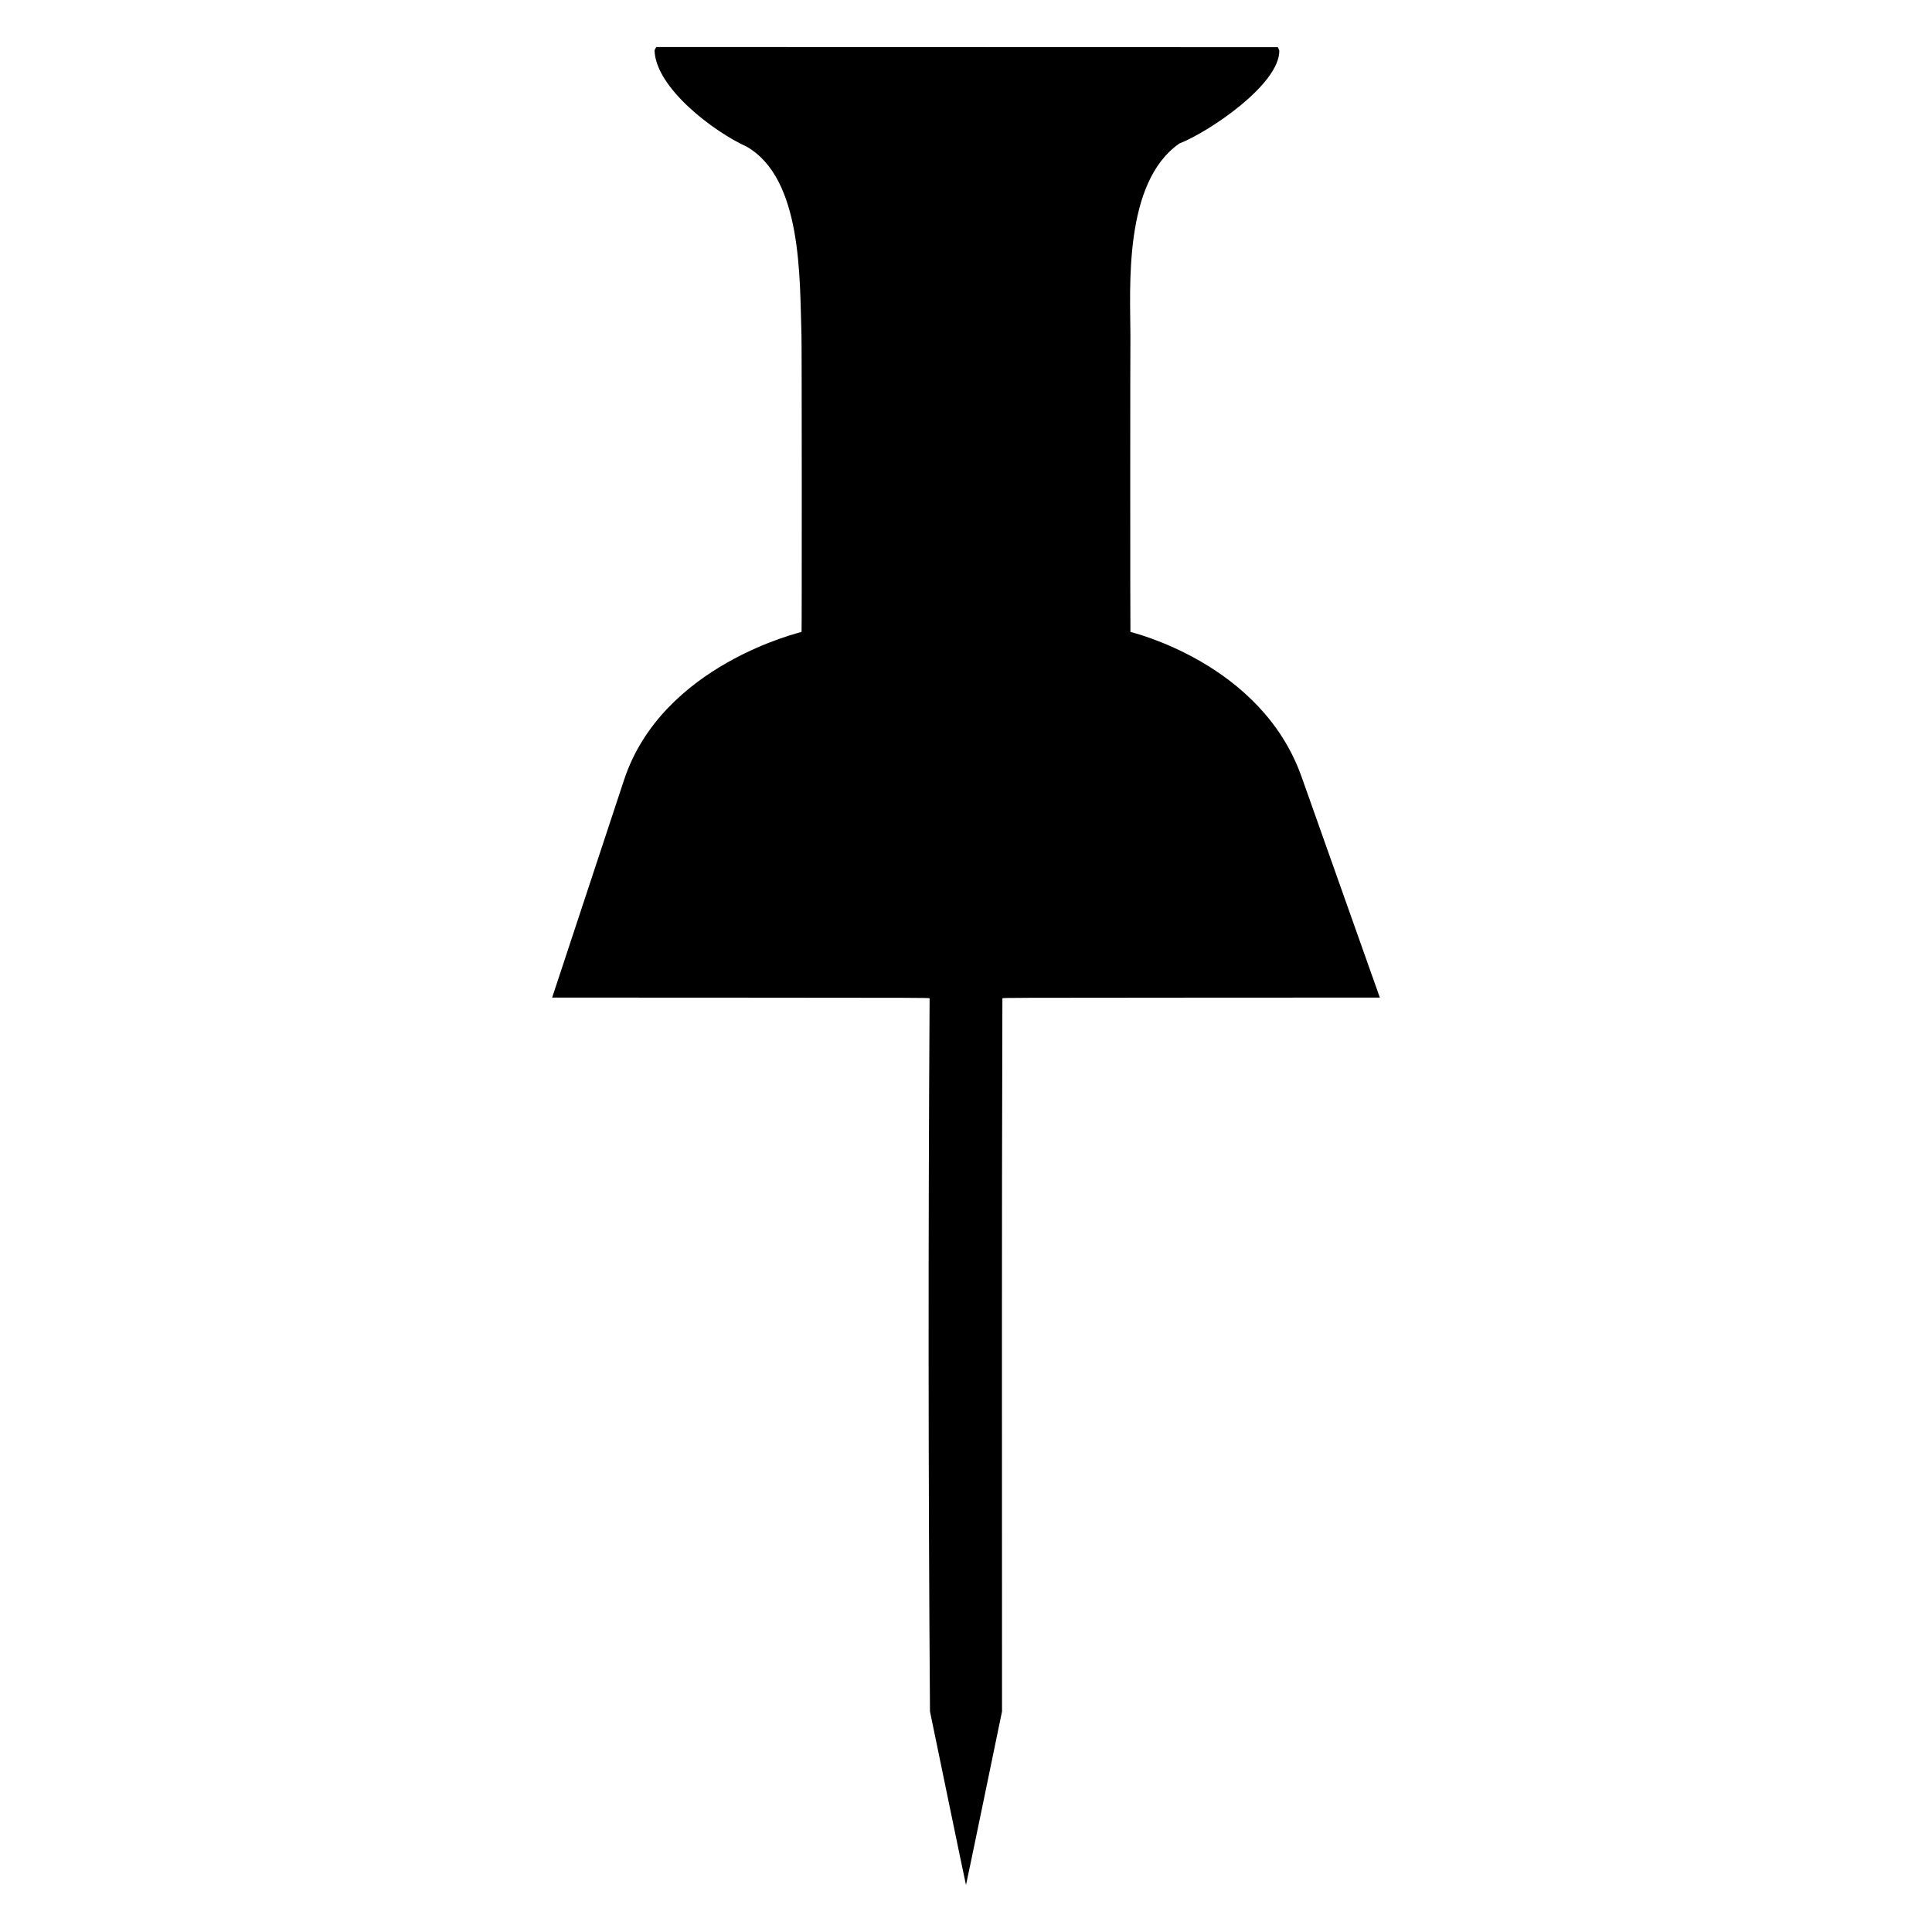
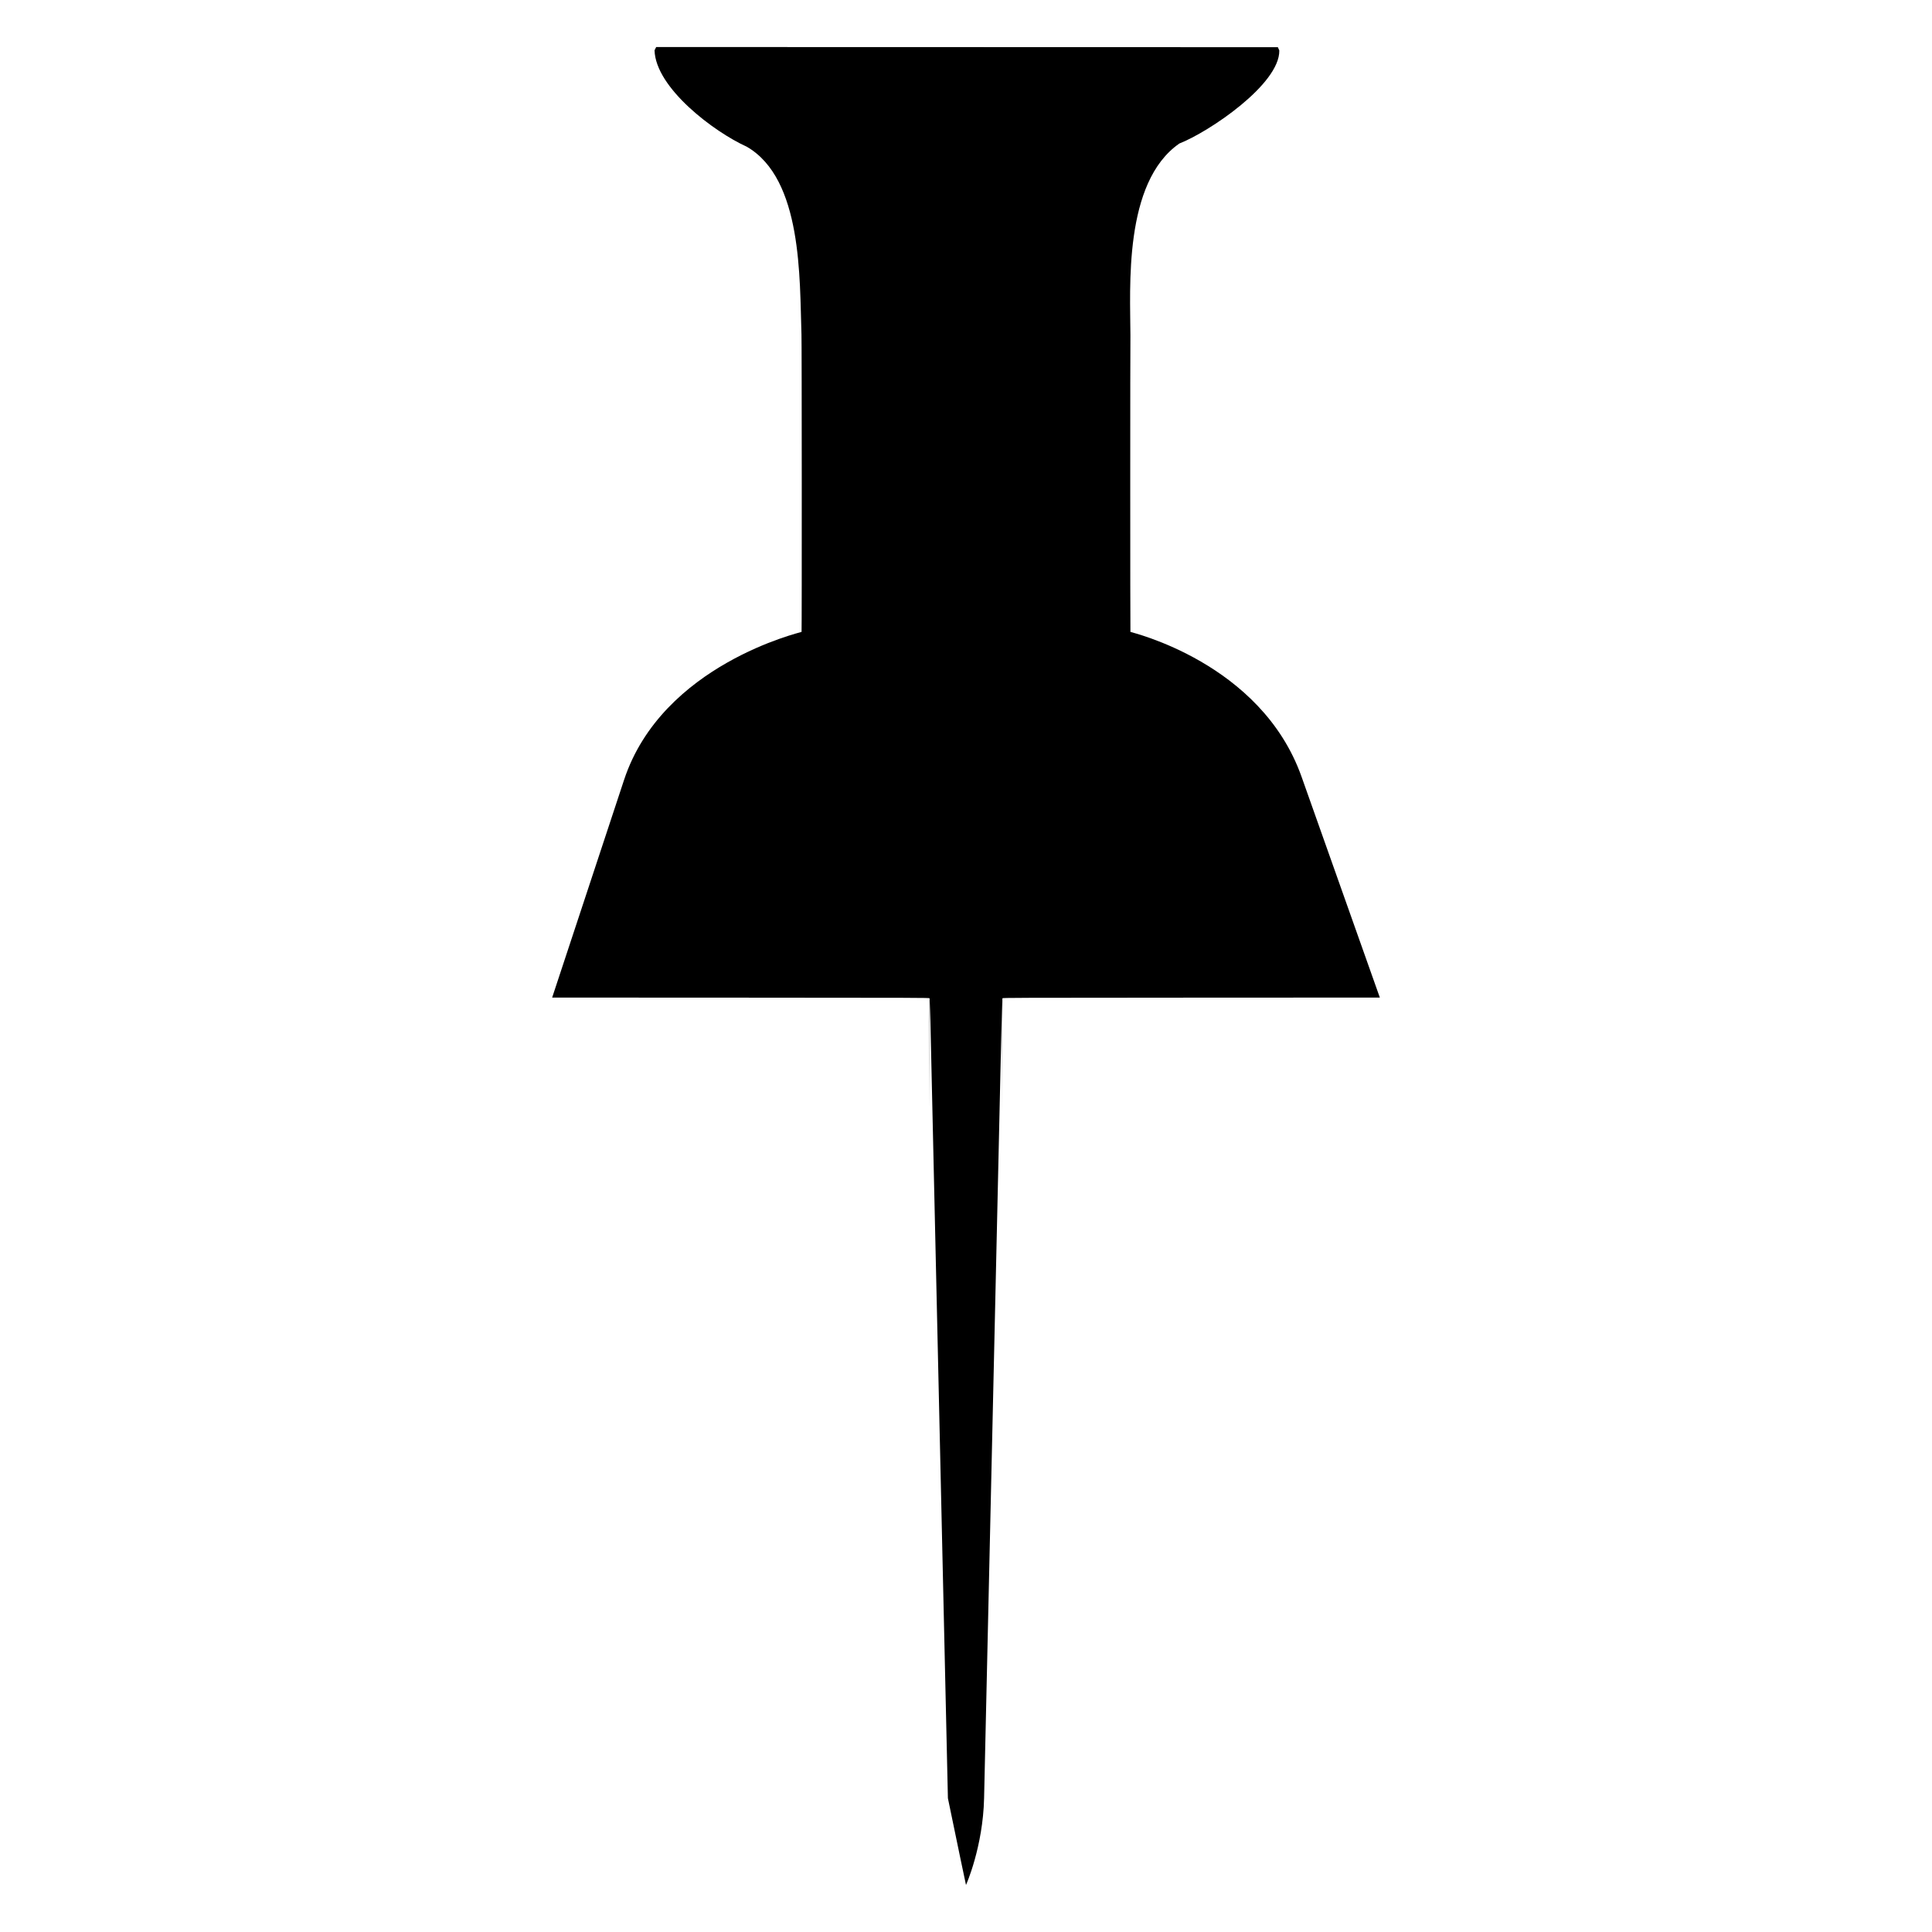
<svg xmlns="http://www.w3.org/2000/svg" width="500mm" height="500mm" viewBox="0 0 1771.653 1771.653" id="svg2" version="1.1" enable-background="new">
  <defs id="defs4">
    <filter style="color-interpolation-filters:sRGB;" id="filter4271" height="1.3" width="1.3" y="-0.15" x="-0.15">
      <feTurbulence baseFrequency="0.1" seed="50" numOctaves="5" result="result1" type="fractalNoise" id="feTurbulence4273" />
      <feGaussianBlur stdDeviation="4" result="result7" id="feGaussianBlur4275" />
      <feDisplacementMap result="result5" in="SourceGraphic" scale="20" xChannelSelector="G" in2="result7" id="feDisplacementMap4277" />
      <feComposite result="result2" operator="in" in2="result1" in="result5" id="feComposite4279" />
      <feGaussianBlur stdDeviation="1" result="result6" id="feGaussianBlur4281" />
      <feSpecularLighting surfaceScale="-3" result="result4" specularConstant="3.5" specularExponent="35" in="result6" id="feSpecularLighting4283">
        <feDistantLight elevation="45" azimuth="225" id="feDistantLight4285" />
      </feSpecularLighting>
      <feComposite k1="1.7" k3="0.7" in2="result2" in="result4" operator="arithmetic" result="result91" id="feComposite4287" />
      <feBlend result="fbSourceGraphic" mode="multiply" in2="result91" id="feBlend4289" />
      <feComposite in2="fbSourceGraphic" in="fbSourceGraphic" result="result2" operator="arithmetic" id="feComposite4291" />
      <feComposite in="result2" result="result4" operator="arithmetic" k2="2" k3="2" in2="fbSourceGraphic" id="feComposite4293" />
      <feBlend mode="screen" in="result4" in2="result4" id="feBlend4295" result="fbSourceGraphic" />
      <feColorMatrix result="fbSourceGraphicAlpha" in="fbSourceGraphic" values="0 0 0 -1 0 0 0 0 -1 0 0 0 0 -1 0 0 0 0 1 0" id="feColorMatrix4329" />
      <feTurbulence id="feTurbulence4331" type="turbulence" numOctaves="2" baseFrequency="0.01 0.11" seed="10" in="fbSourceGraphic" />
      <feColorMatrix id="feColorMatrix4333" result="result5" values="1 0 0 0 0 0 1 0 0 0 0 0 1 0 0 0 0 0 1.3 0 " />
      <feComposite id="feComposite4335" in2="result5" in="fbSourceGraphic" operator="out" />
      <feMorphology id="feMorphology4337" operator="dilate" radius="1.3" result="result3" />
      <feTurbulence id="feTurbulence4339" numOctaves="3" baseFrequency="0.08 0.05" type="fractalNoise" seed="7" result="result6" />
      <feGaussianBlur id="feGaussianBlur4341" stdDeviation="0.5" result="result7" />
      <feDisplacementMap id="feDisplacementMap4343" in2="result7" in="result3" xChannelSelector="R" yChannelSelector="G" scale="3" result="result4" />
      <feComposite id="feComposite4345" in2="result4" in="result4" k1="1" result="result2" operator="arithmetic" k2="1" />
      <feBlend id="feBlend4347" in2="result4" mode="normal" in="result2" />
    </filter>
    <filter style="color-interpolation-filters:sRGB;" id="filter4412">
      <feComponentTransfer in="blur" result="component" id="feComponentTransfer4414">
        <feFuncR type="gamma" amplitude="5.05" exponent="0.99" offset="0" id="feFuncR4416" />
        <feFuncG type="gamma" amplitude="5.05" exponent="0.99" offset="0" id="feFuncG4418" />
        <feFuncB type="gamma" amplitude="5.05" exponent="0.99" offset="0" id="feFuncB4420" />
      </feComponentTransfer>
    </filter>
  </defs>
  <g id="layer1">
    <g id="g4196" transform="translate(987.499,199.6003)" style="fill:#000000;fill-opacity:1">
-       <path style="fill:#000000;fill-opacity:1" d="m -118.264,1449.351 -16.441,-79.575 c -1.571,-216.573 -1.644,-432.04 -0.343,-653.942 -0.353,-0.479 -10.935,-0.515 -173.25,-0.584 l -172.874,-0.074 65.925,-199.557 c 35.087,-106.208 162.686,-135.405 162.784,-135.773 0.3,-1.12 0.215,-271.908 -0.086,-272.699 -1.747,-51.288 1.007,-142.722 -50.22,-172.24 -30.054,-13.589 -83.547,-53.894 -84.511,-88.37 l 1.511,-3.011 285.033,0.075 285.033,0.075 1.333,3 c 0.528,30.964 -64.6,74.763 -91.646,85.322 -51.497,35.716 -44.969,132.683 -44.883,175.952 -0.227,0.845 -0.216,271.047 0.011,271.894 0.099,0.367 119.688,27.806 156.926,132.844 l 71.786,202.488 -172.875,0.074 c -162.315,0.069 -172.897,0.105 -173.251,0.584 -0.659,233.311 -0.358,364.941 -0.343,653.942 l -16.441,79.575 c -9.042,43.766 -16.508,79.575 -16.59,79.575 -0.083,0 -7.548,-35.809 -16.591,-79.575 z" id="path4198" />
+       <path style="fill:#000000;fill-opacity:1" d="m -118.264,1449.351 -16.441,-730.2 c -0.343,-3.317 -1.644,218.584 -0.343,-3.317 -0.353,-0.479 -10.935,-0.515 -173.25,-0.584 l -172.874,-0.074 65.925,-199.557 c 35.087,-106.208 162.686,-135.405 162.784,-135.773 0.3,-1.12 0.215,-271.908 -0.086,-272.699 -1.747,-51.288 1.007,-142.722 -50.22,-172.24 -30.054,-13.589 -83.547,-53.894 -84.511,-88.37 l 1.511,-3.011 285.033,0.075 285.033,0.075 1.333,3 c 0.528,30.964 -64.6,74.763 -91.646,85.322 -51.497,35.716 -44.969,132.683 -44.883,175.952 -0.227,0.845 -0.216,271.047 0.011,271.894 0.099,0.367 119.688,27.806 156.926,132.844 l 71.786,202.488 -172.875,0.074 c -162.315,0.069 -172.897,0.105 -173.251,0.584 -0.659,233.311 0,0 -0.343,3.317 l -16.441,730.2 c -1.006,44.679 -16.508,79.575 -16.59,79.575 -0.083,0 -7.548,-35.809 -16.591,-79.575 z" id="path4198" />
    </g>
  </g>
</svg>
